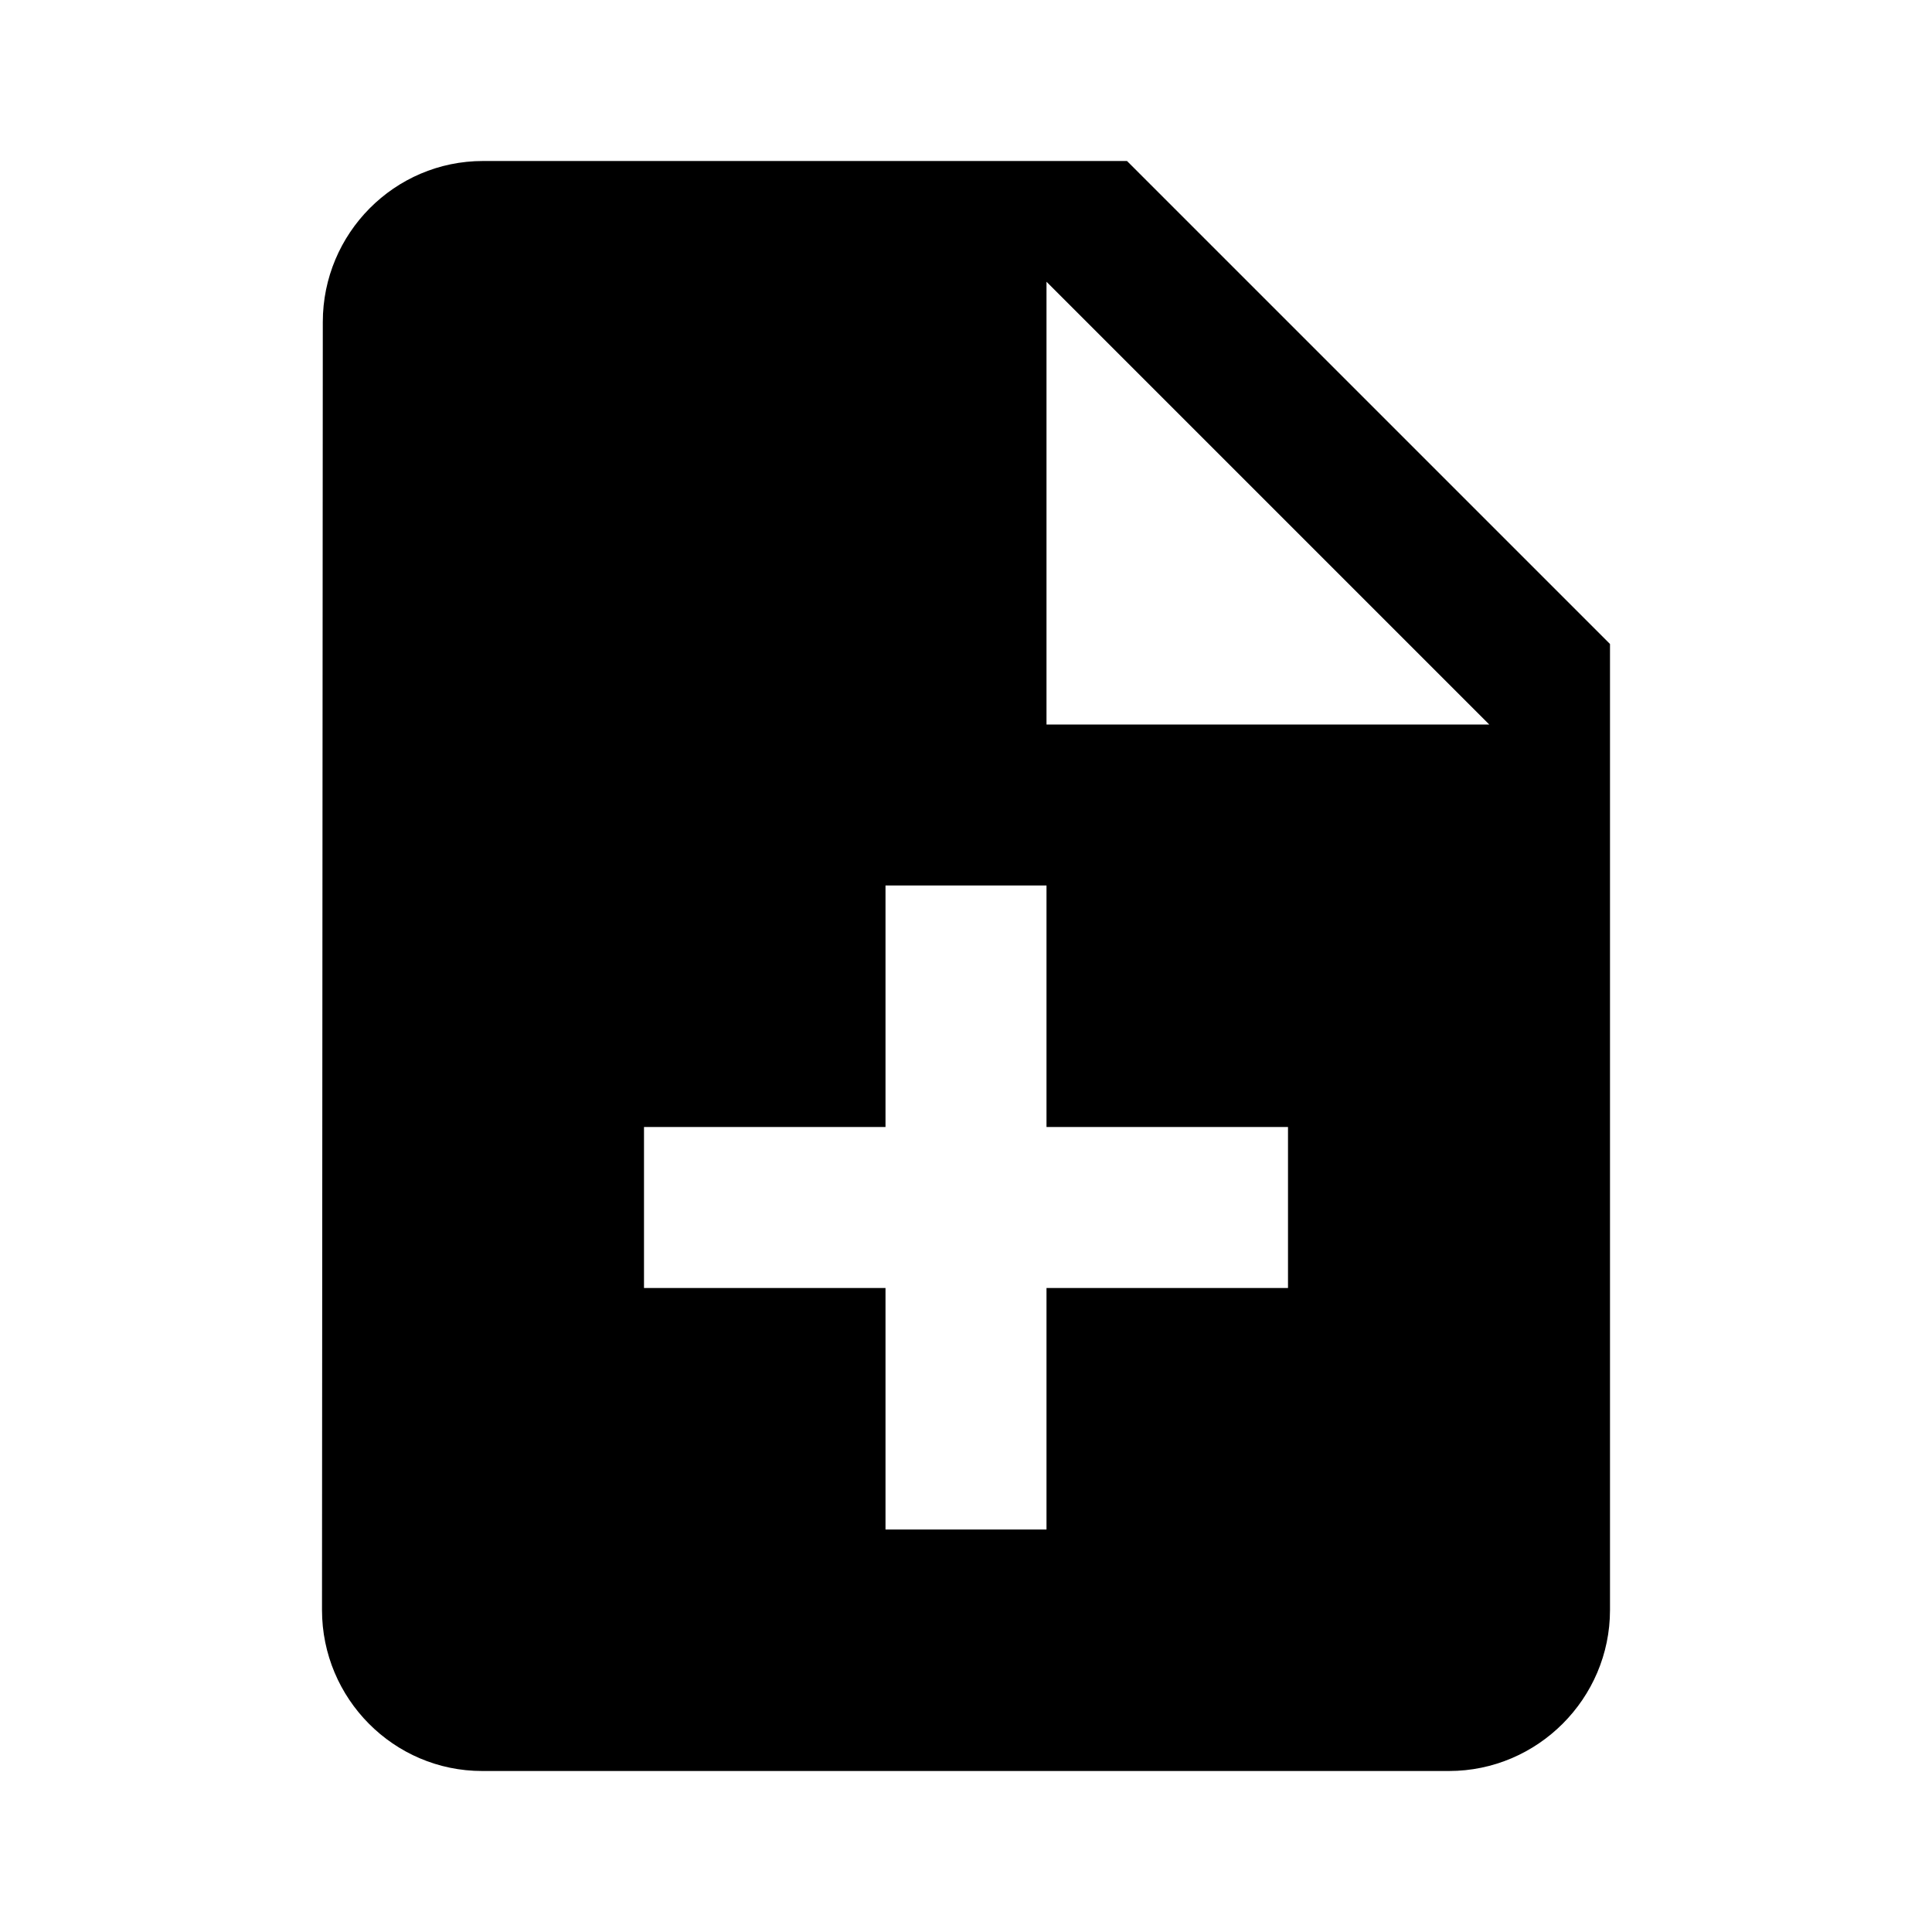
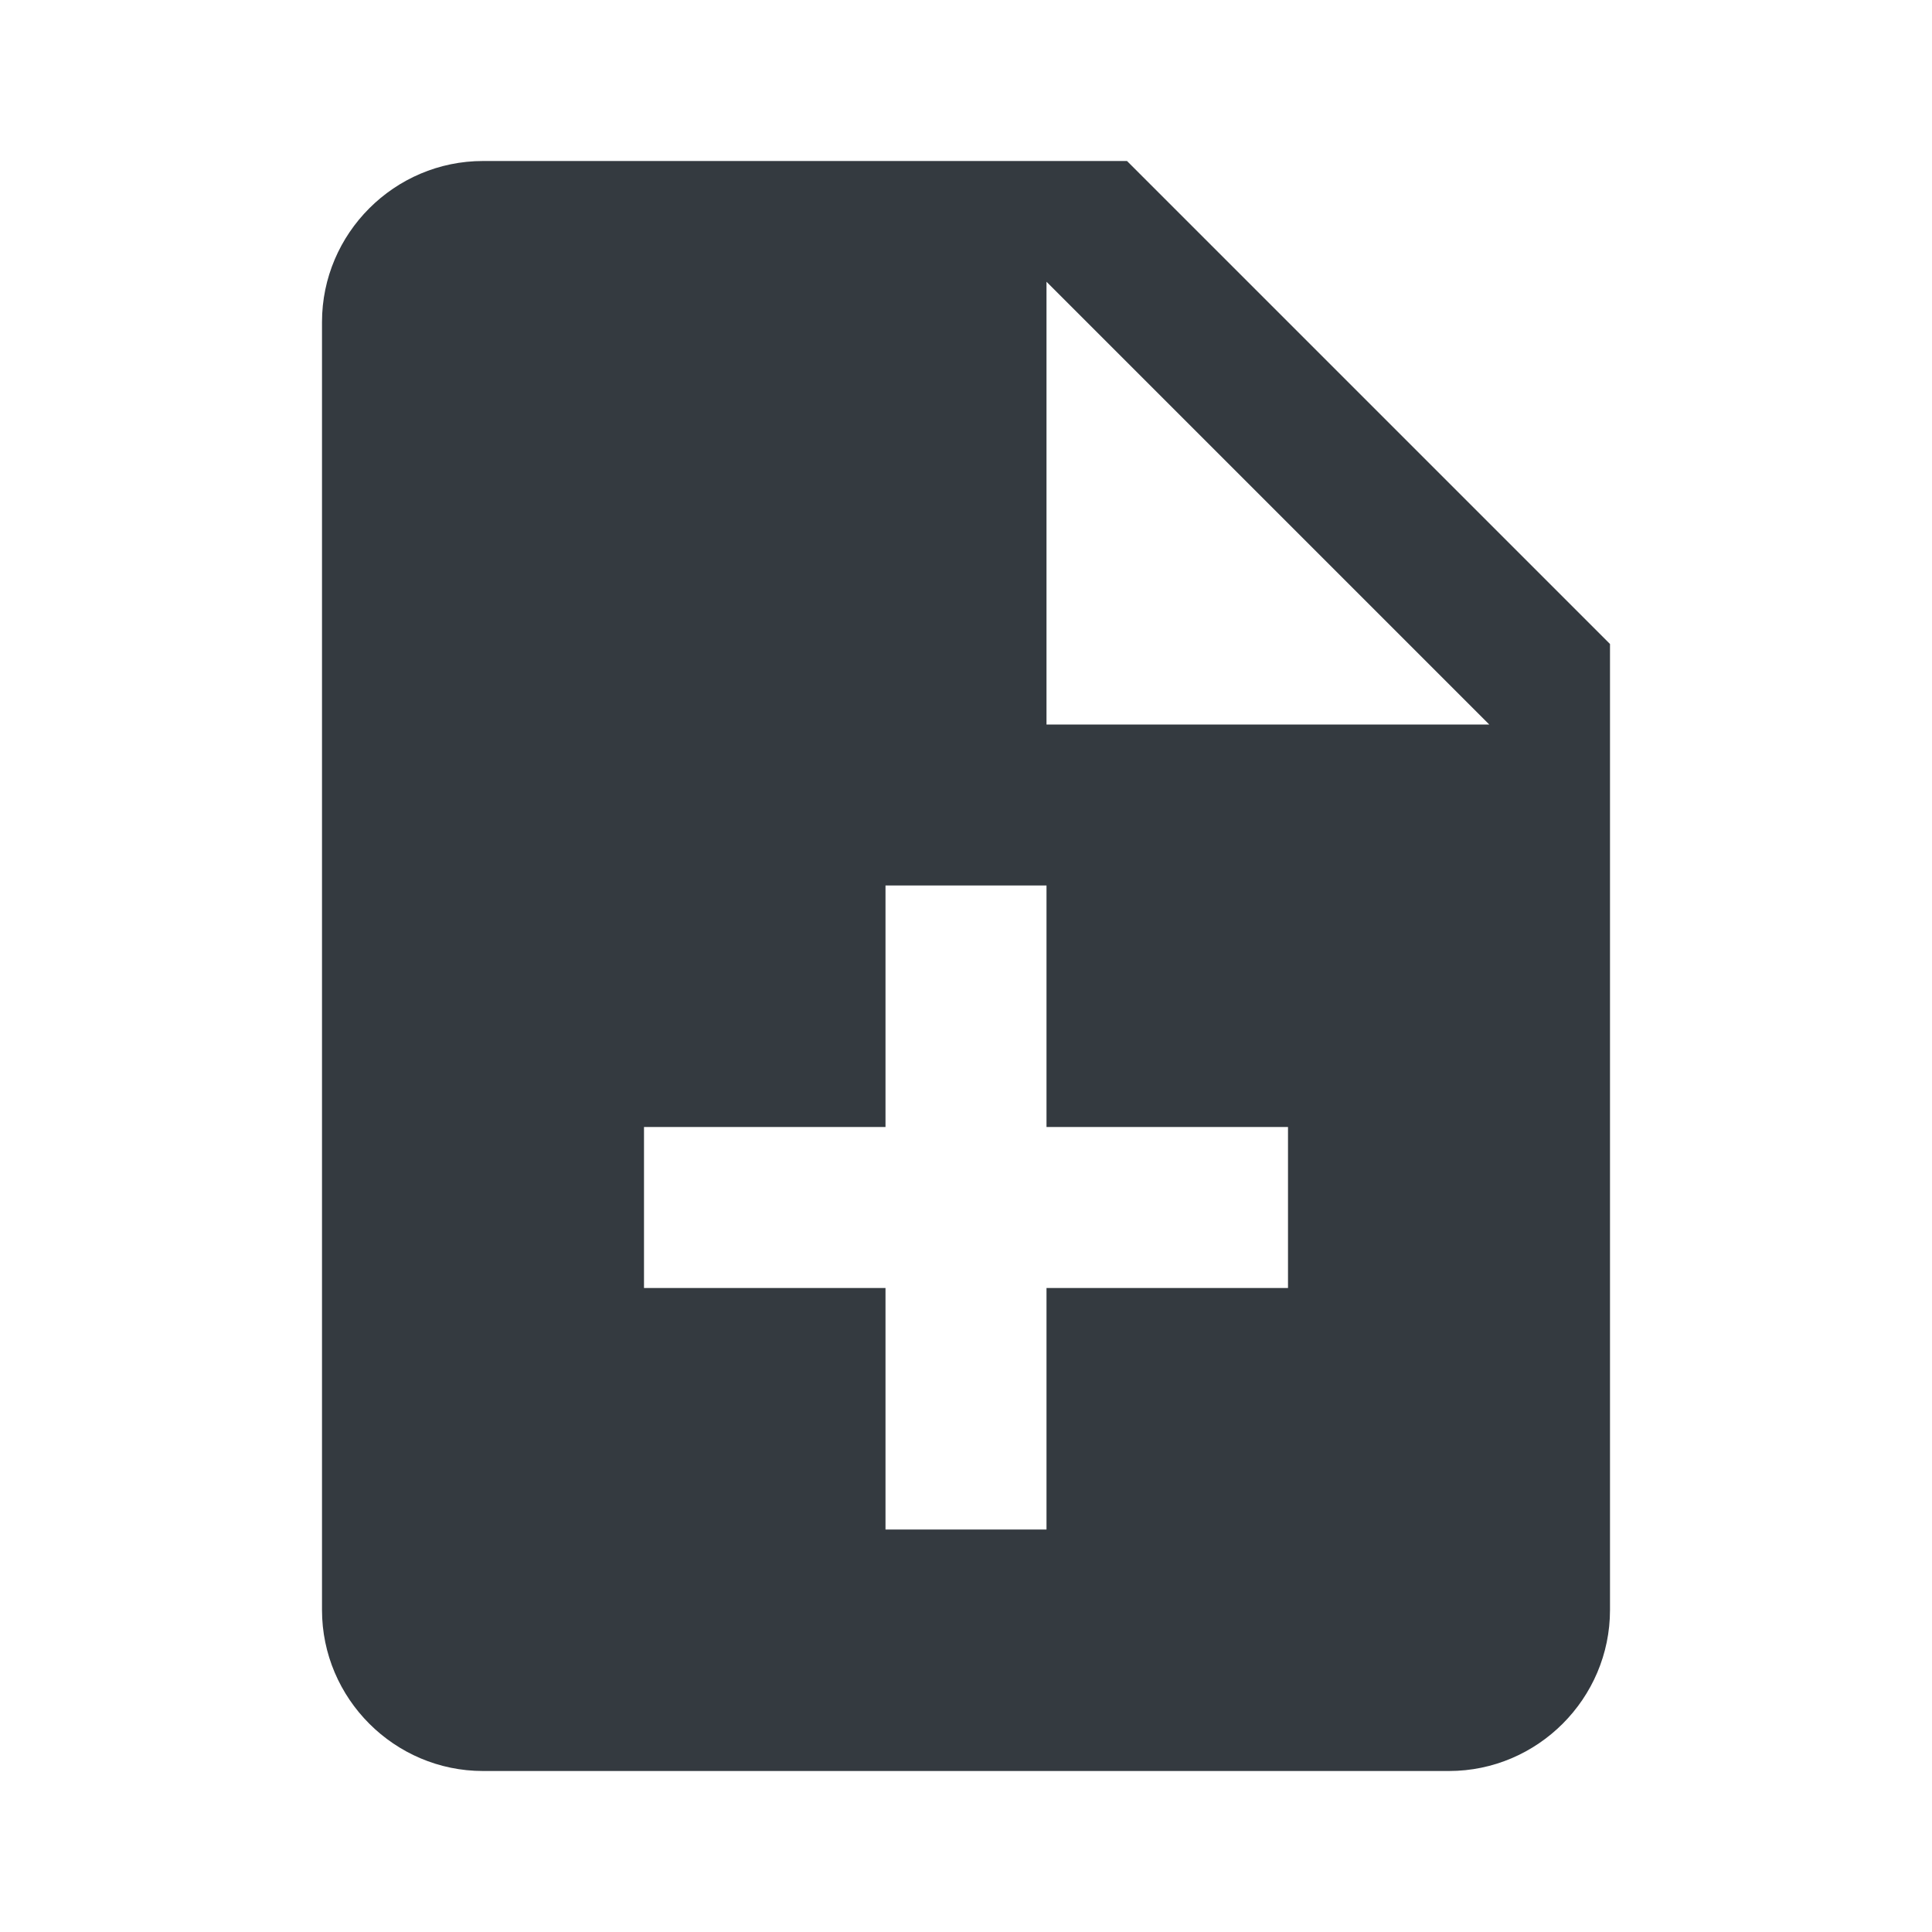
- <svg xmlns="http://www.w3.org/2000/svg" fill="#000000" height="24" viewBox="0 0 24 24" width="24">
-   <path d="M0 0h24v24H0z" fill="none" />
-   <path d="M14 2H6c-1.1 0-1.99.9-1.99 2L4 20c0 1.1.89 2 1.99 2H18c1.1 0 2-.9 2-2V8l-6-6zm2 14h-3v3h-2v-3H8v-2h3v-3h2v3h3v2zm-3-7V3.5L18.5 9H13z" />
+ <svg xmlns="http://www.w3.org/2000/svg" version="1.1" id="Layer_1" x="0px" y="0px" viewBox="0 0 24 24" style="enable-background:new 0 0 24 24;" xml:space="preserve">
+   <style type="text/css">
+ 	.st0{fill:none;}
+ 	.st1{fill:#343A40;}
+ </style>
+   <path class="st0" d="M0,0h24v24H0V0z" />
+   <path class="st1" d="M14,2H6C4.9,2,4,2.9,4,4l0,16c0,1.1,0.9,2,2,2h12c1.1,0,2-0.9,2-2V8L14,2z M16,16h-3v3h-2v-3H8v-2h3v-3h2v3h3  V16z M13,9V3.5L18.5,9H13z" />
</svg>
